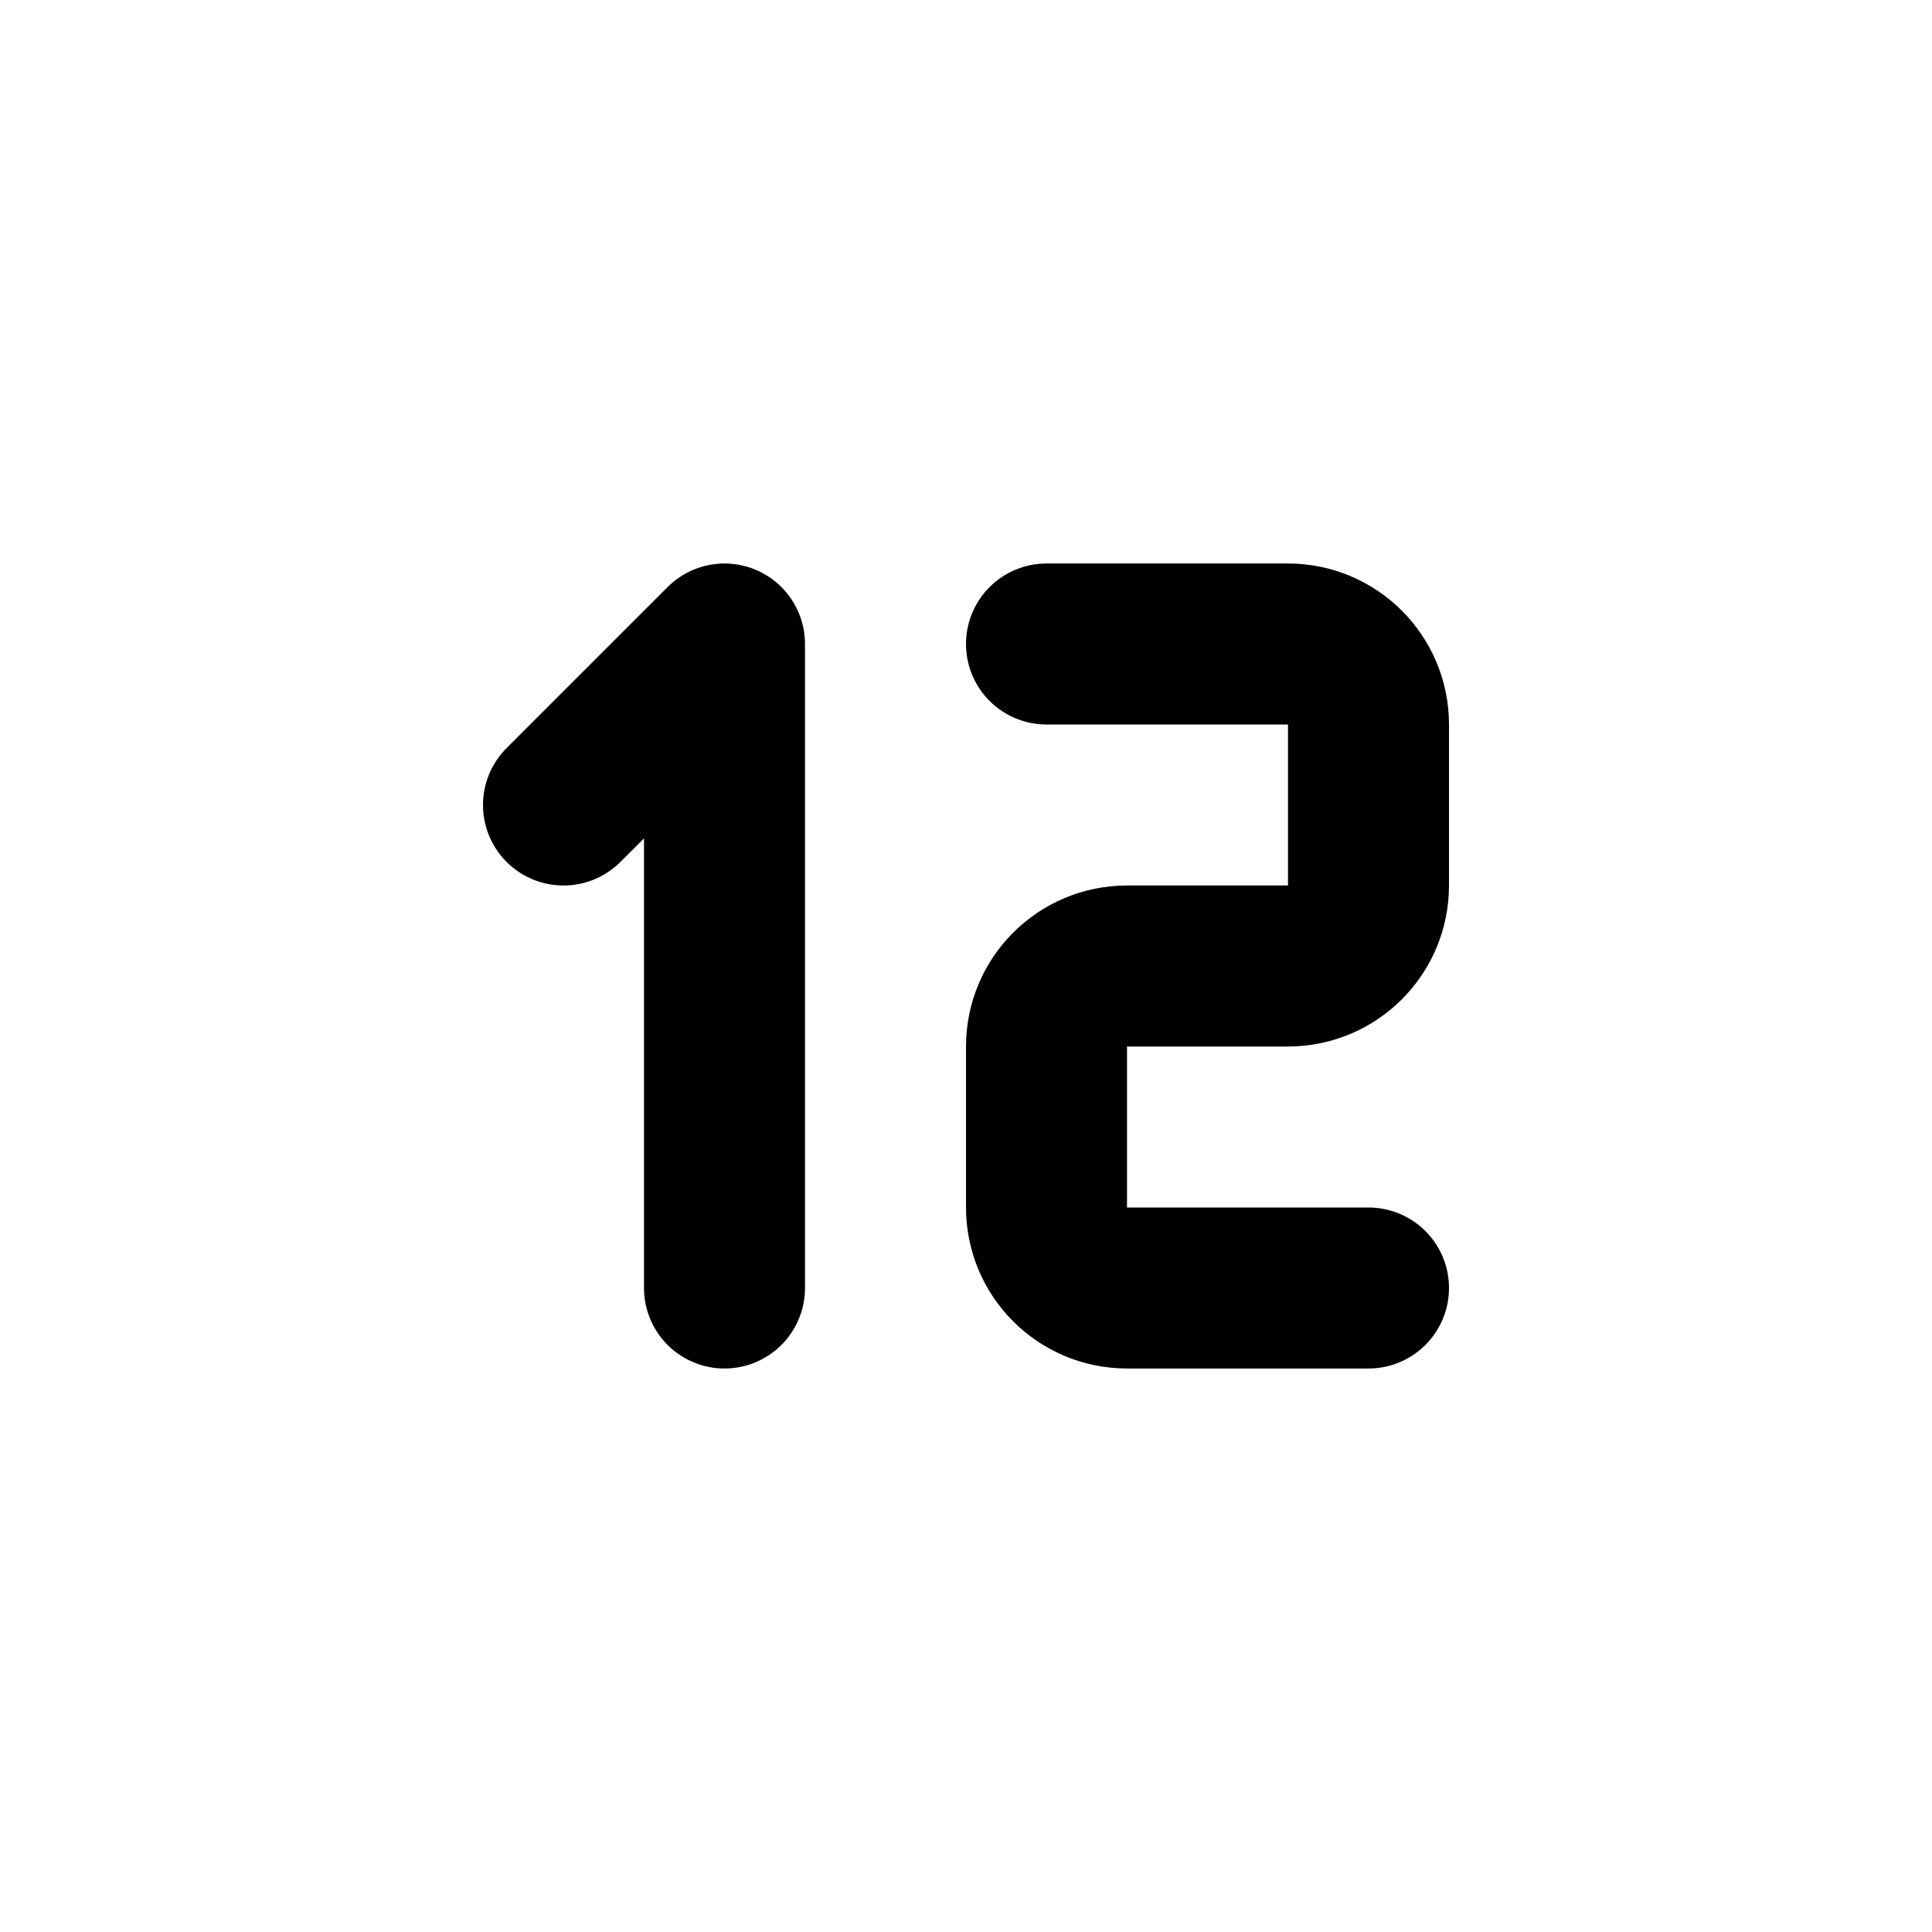
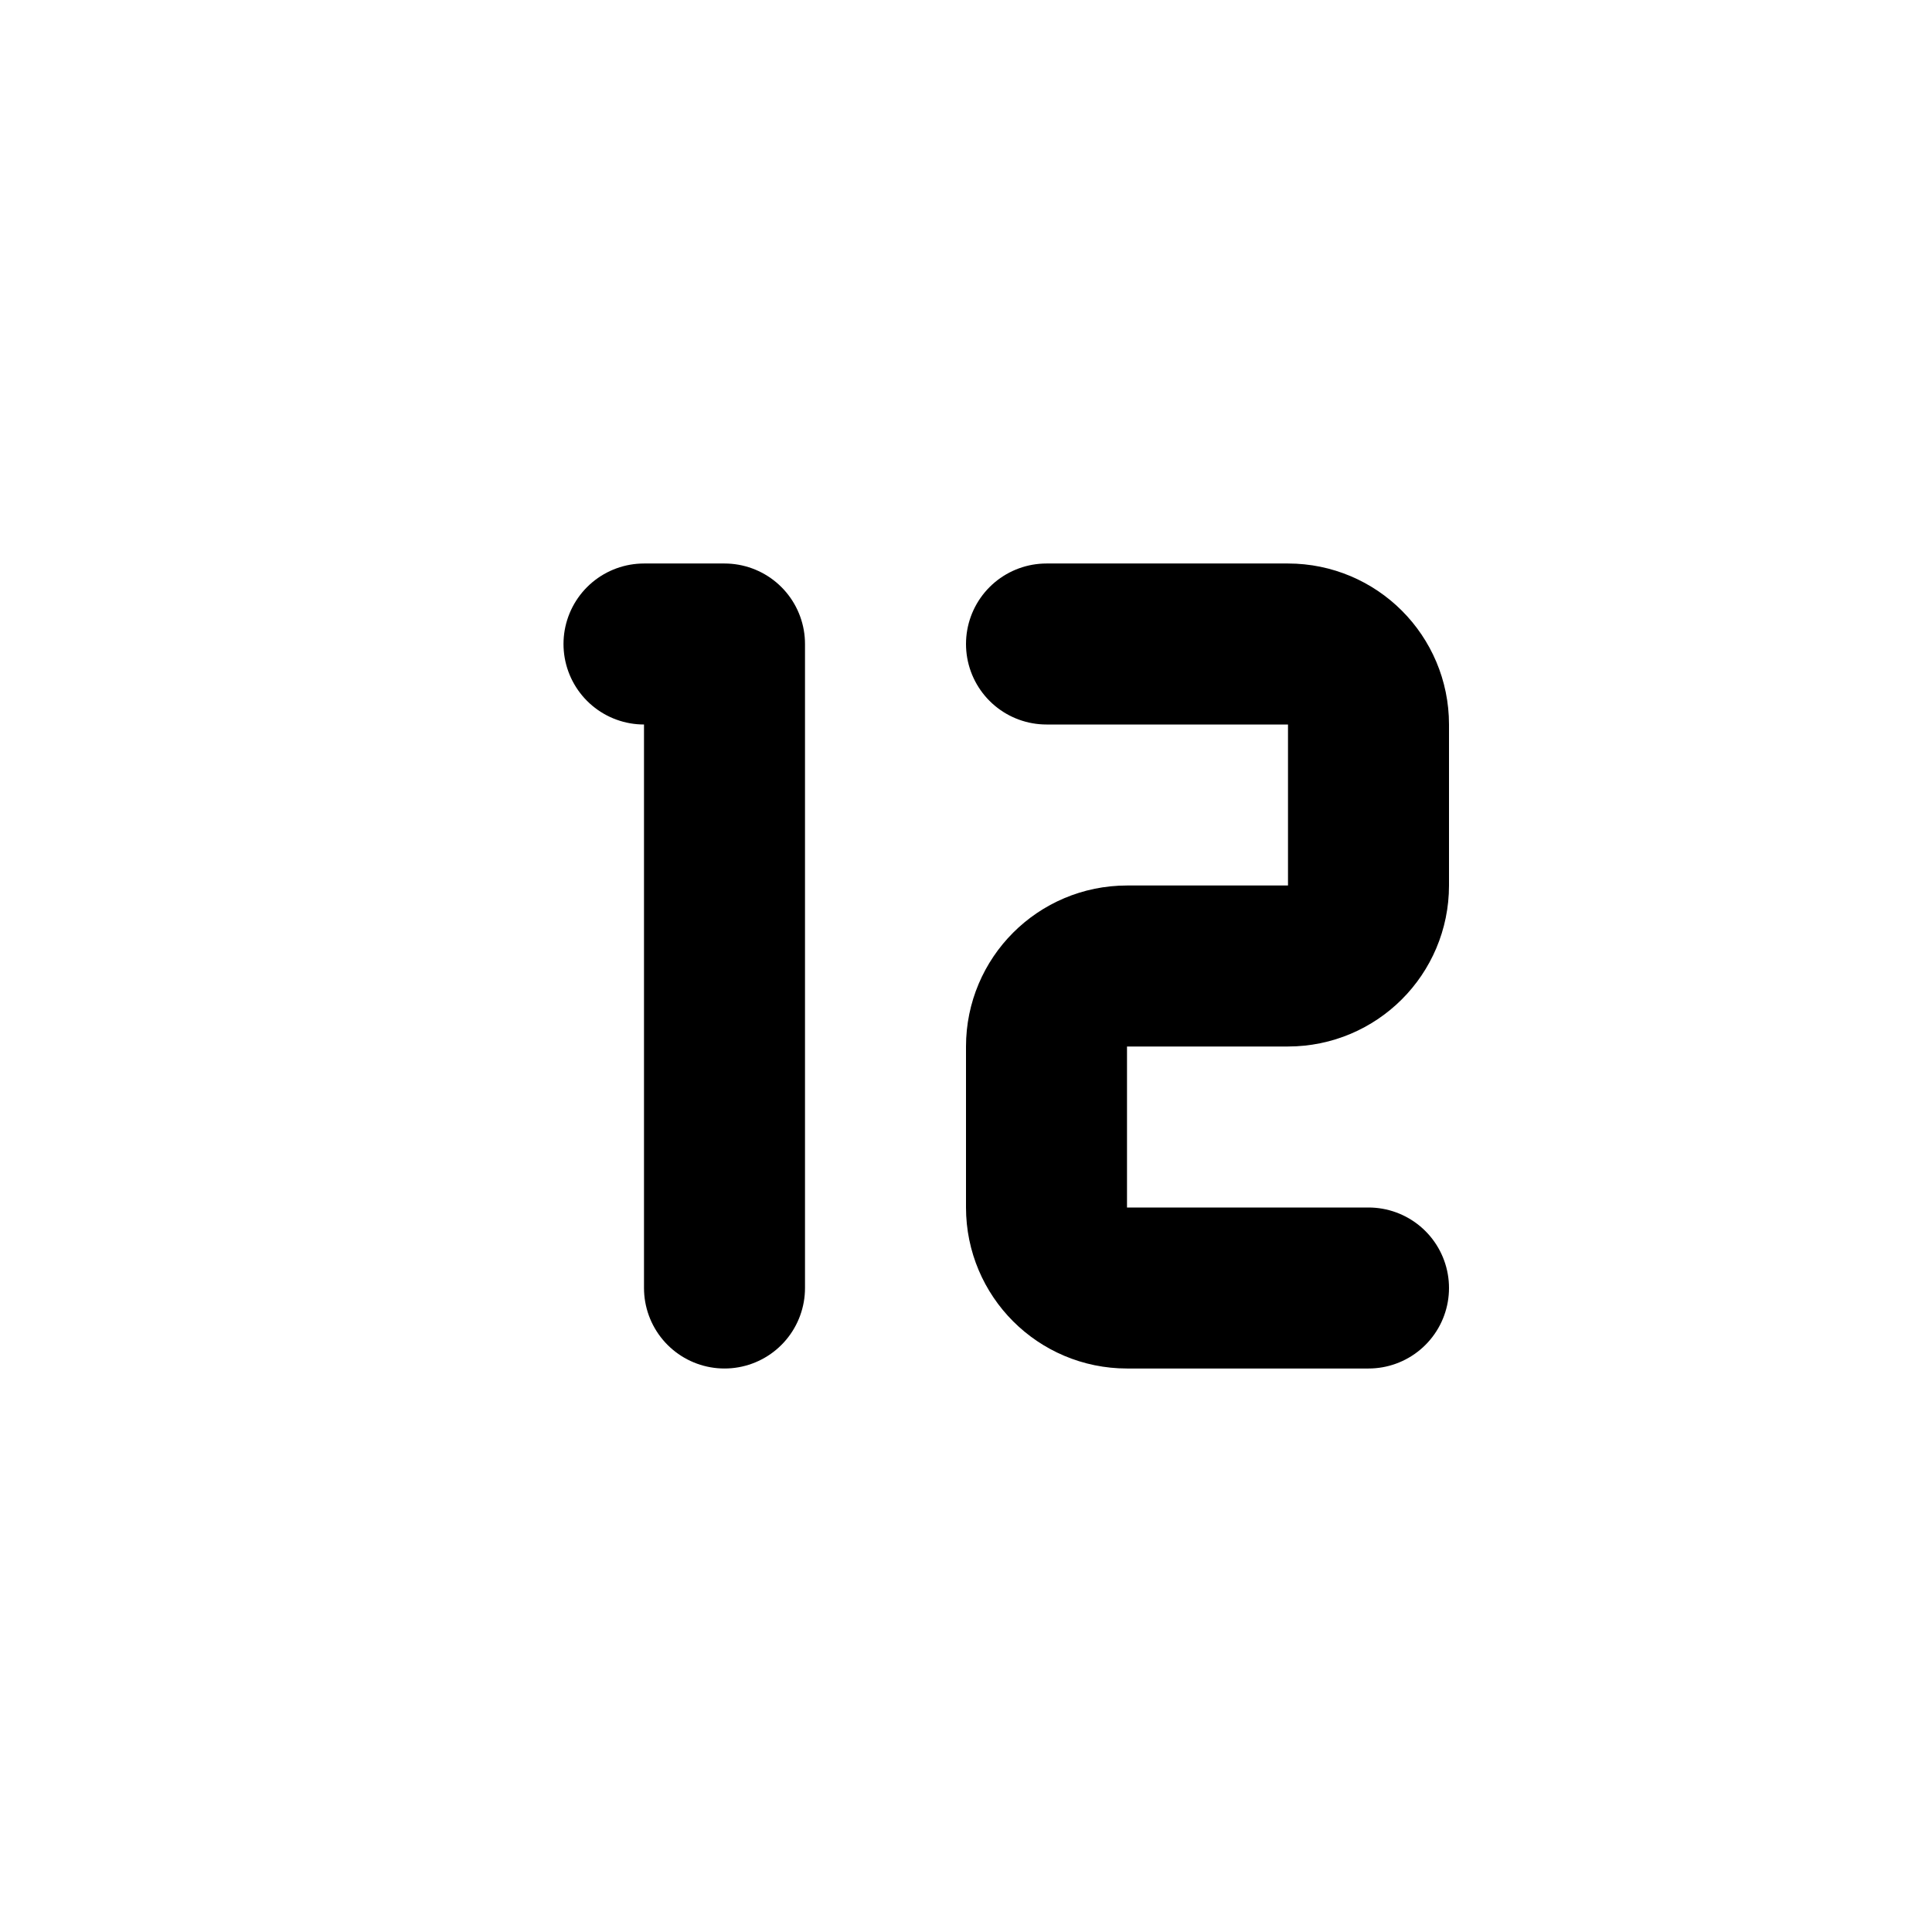
<svg xmlns="http://www.w3.org/2000/svg" width="24" height="24" viewBox="0 0 24 24" fill="none" stroke="currentColor" stroke-width="2" stroke-linecap="round" stroke-linejoin="round" class="icon icon-tabler icons-tabler-outline icon-tabler-number-12-small">
  <path stroke="none" d="M0 0h24v24H0z" fill="none" />
-   <path d="M7 10l2 -2v8" />
+   <path d="M8 8h1v8" />
  <path d="M13 8h3a1 1 0 0 1 1 1v2a1 1 0 0 1 -1 1h-2a1 1 0 0 0 -1 1v2a1 1 0 0 0 1 1h3" />
</svg>
